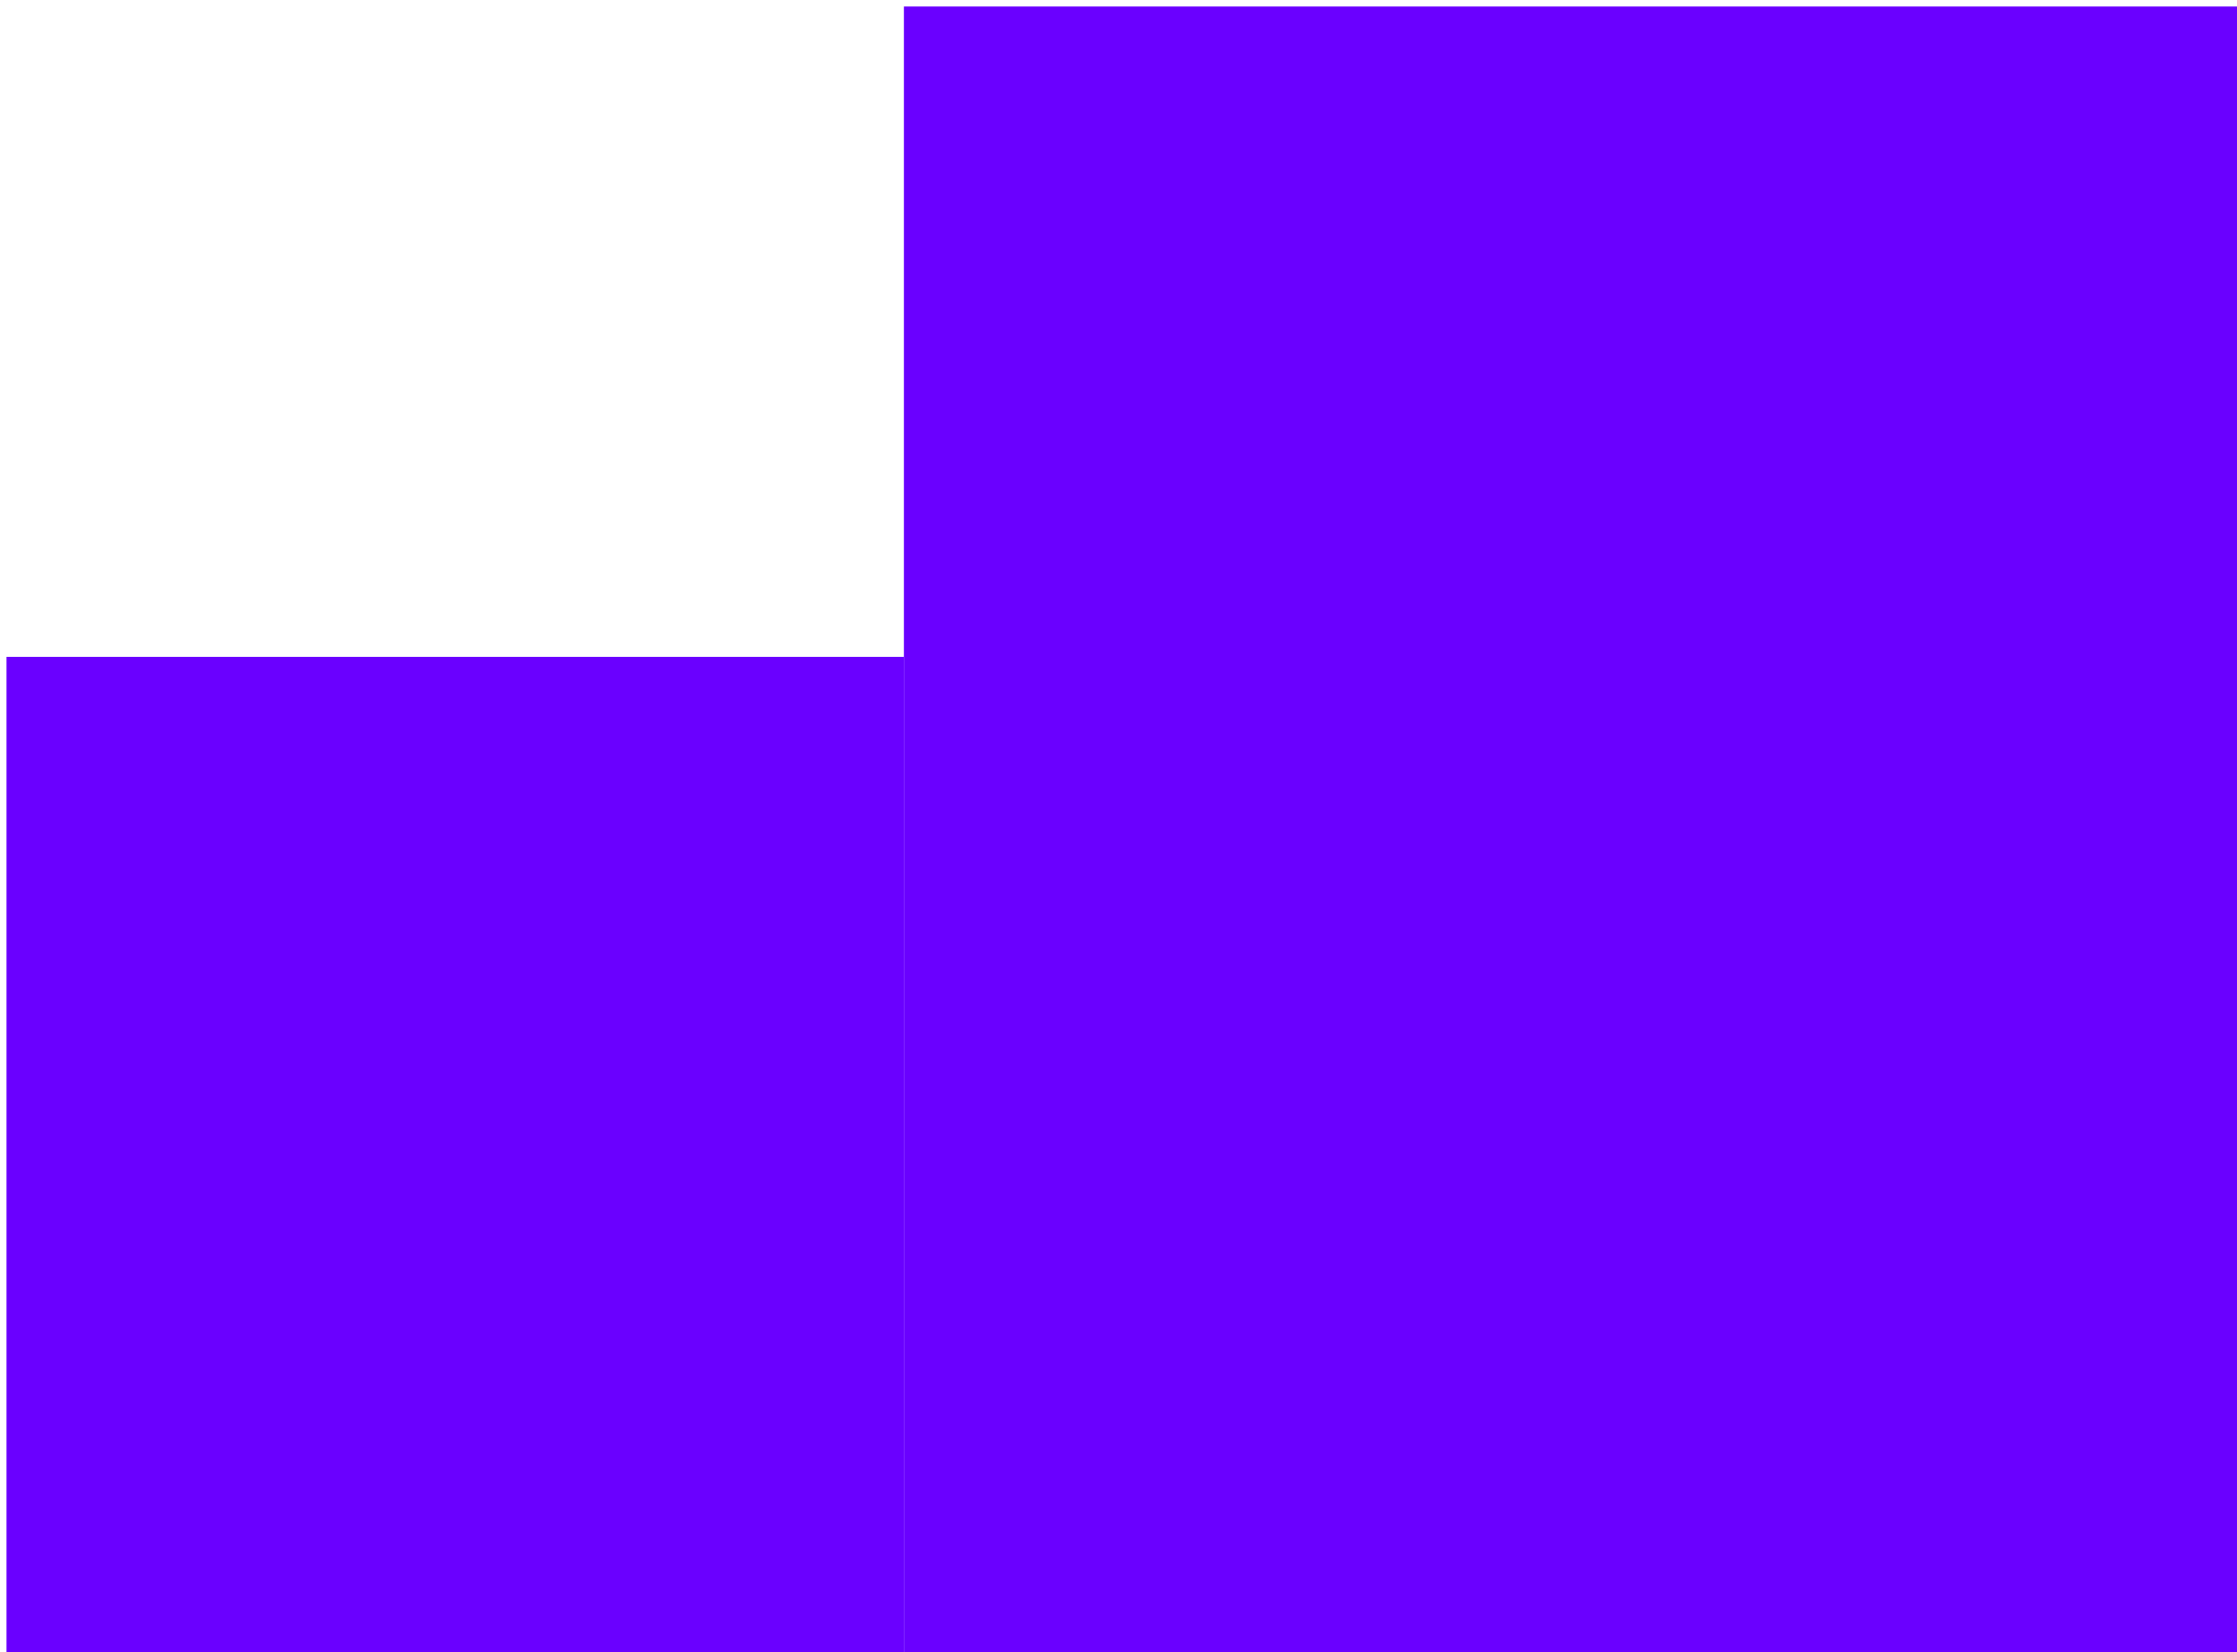
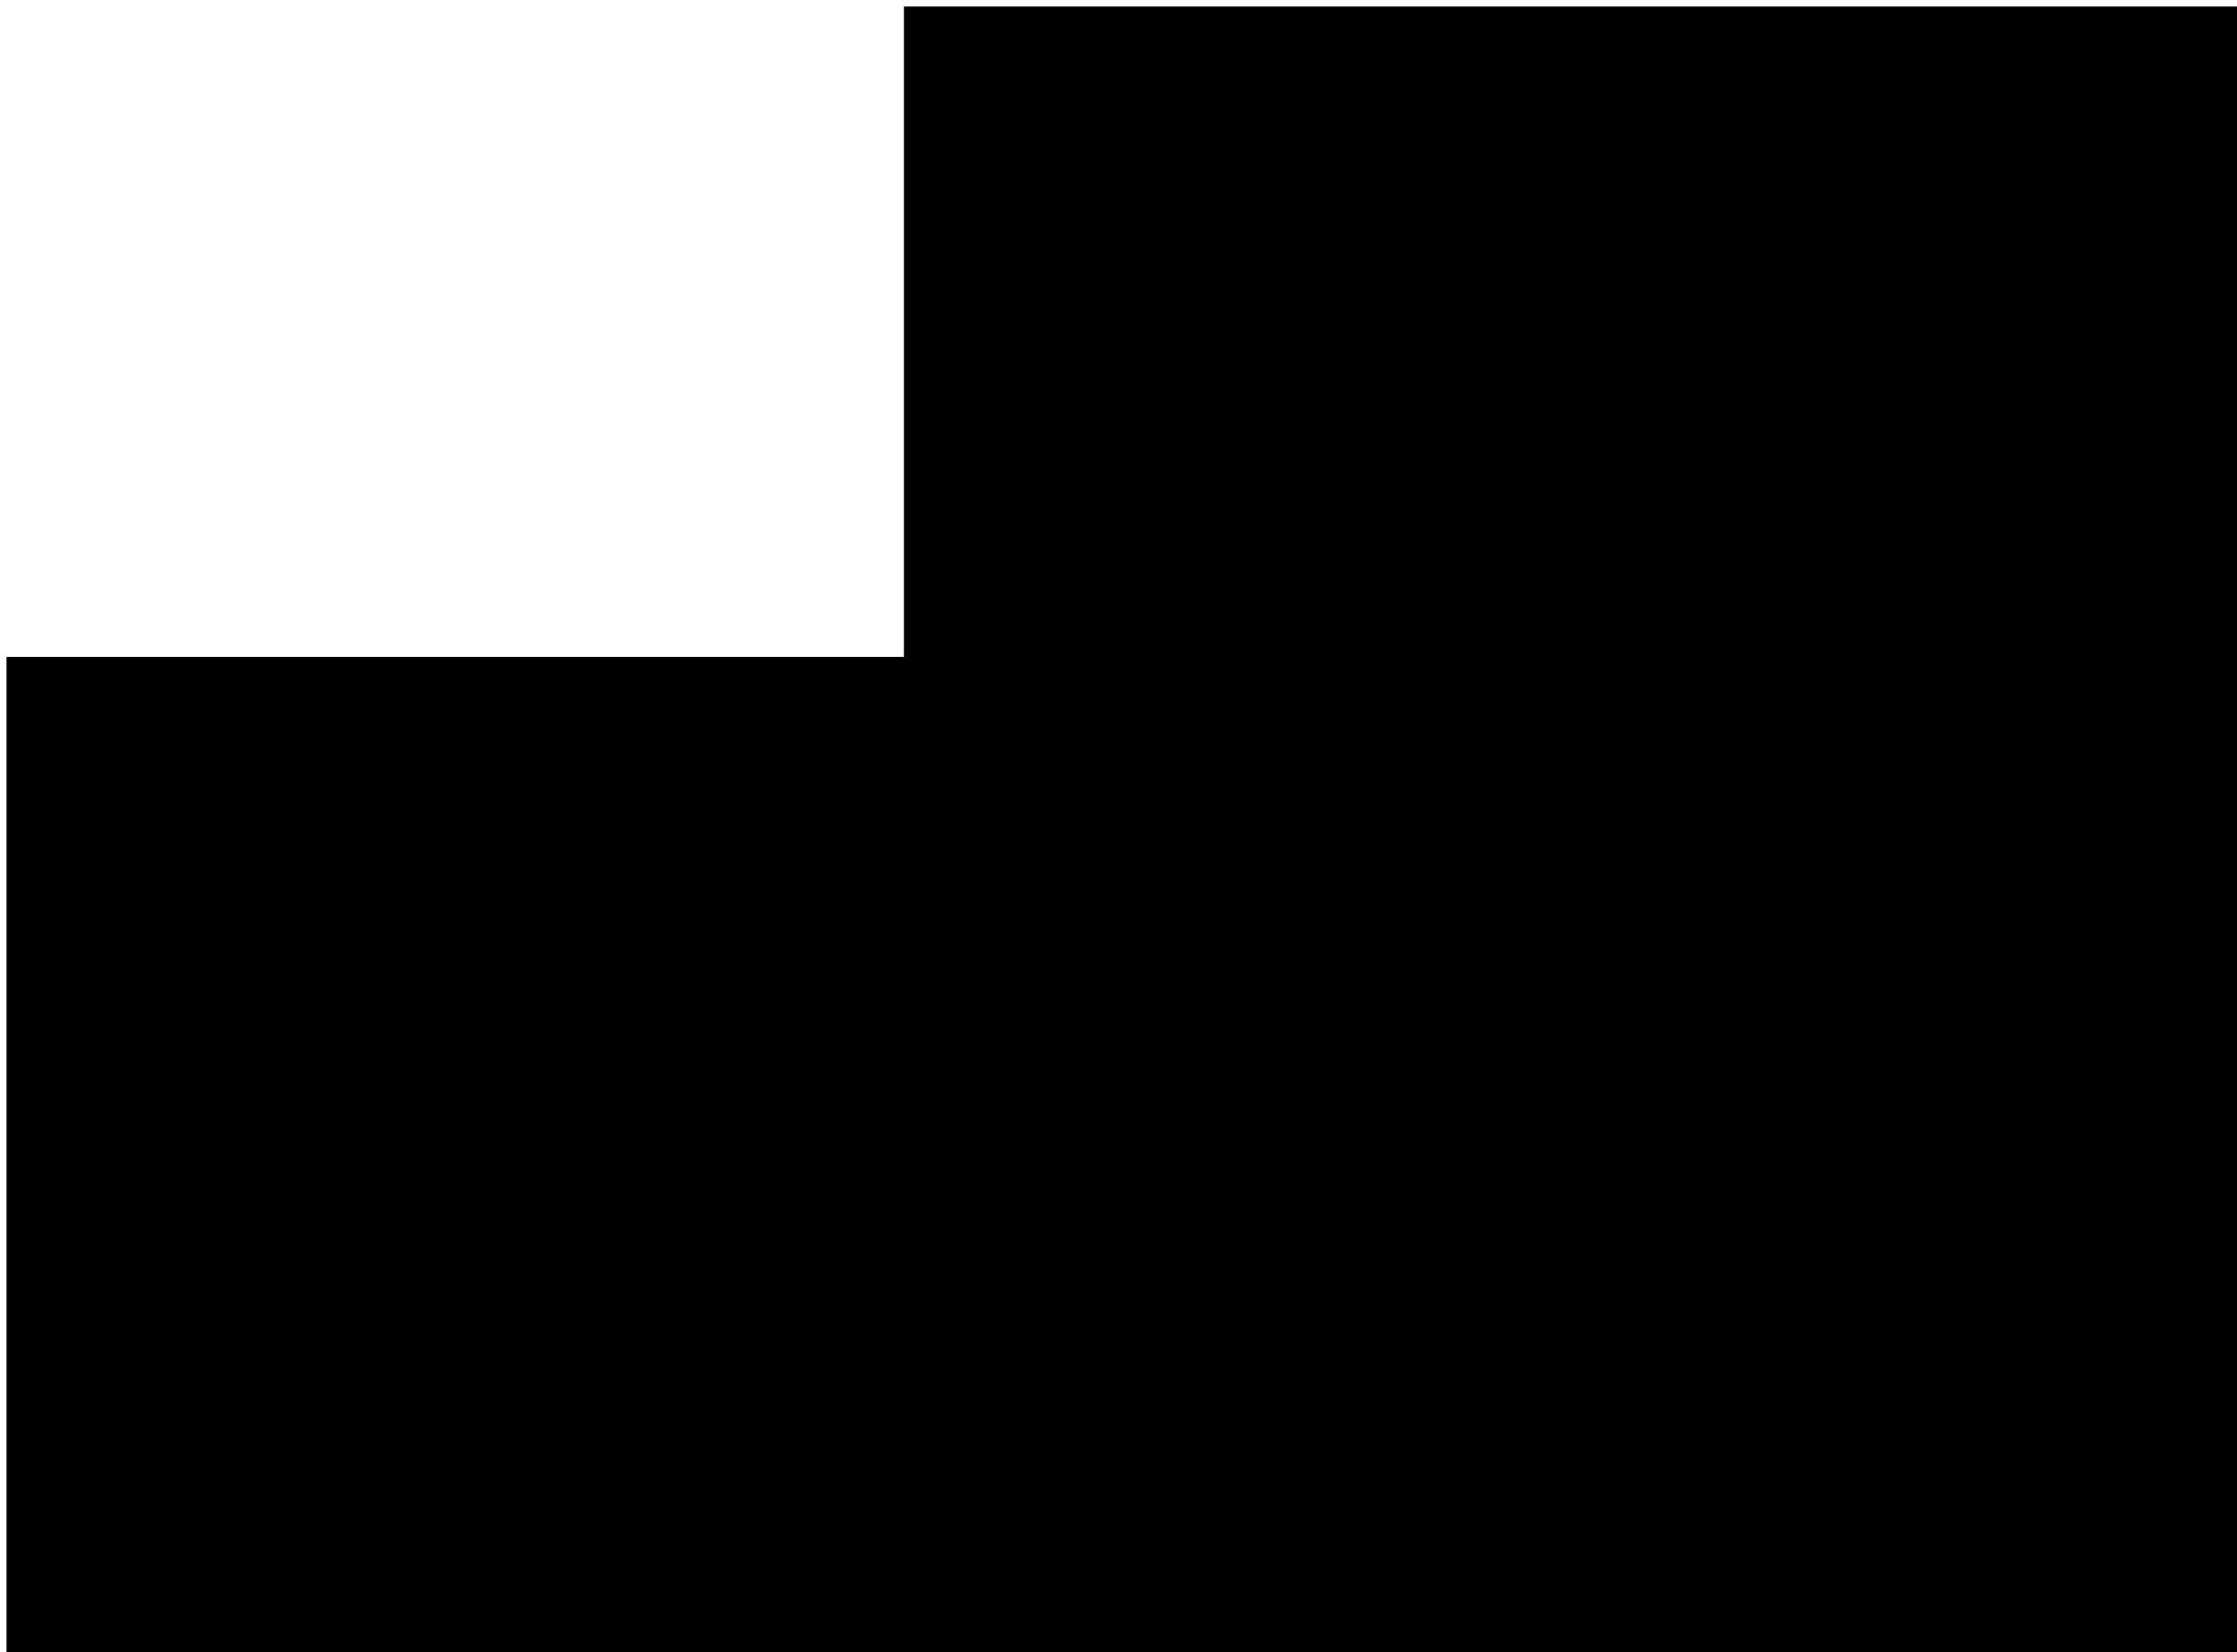
<svg xmlns="http://www.w3.org/2000/svg" version="1.1" width="172px" height="127px" viewBox="-0.5 -0.5 172 127">
-   <g>
-     <rect x="0" y="50" width="69" height="77" fill="#6a00ff" stroke="none" pointer-events="all" />
-     <rect x="69" y="0" width="103" height="127" fill="#6a00ff" stroke="none" pointer-events="all" />
+   <g id="B-13-Kaer-Morhen">
+     <rect x="0" y="50" width="70" height="77" stroke="none" pointer-events="all" />
+     <rect x="69" y="0" width="103" height="127" stroke="none" pointer-events="all" />
  </g>
</svg>
